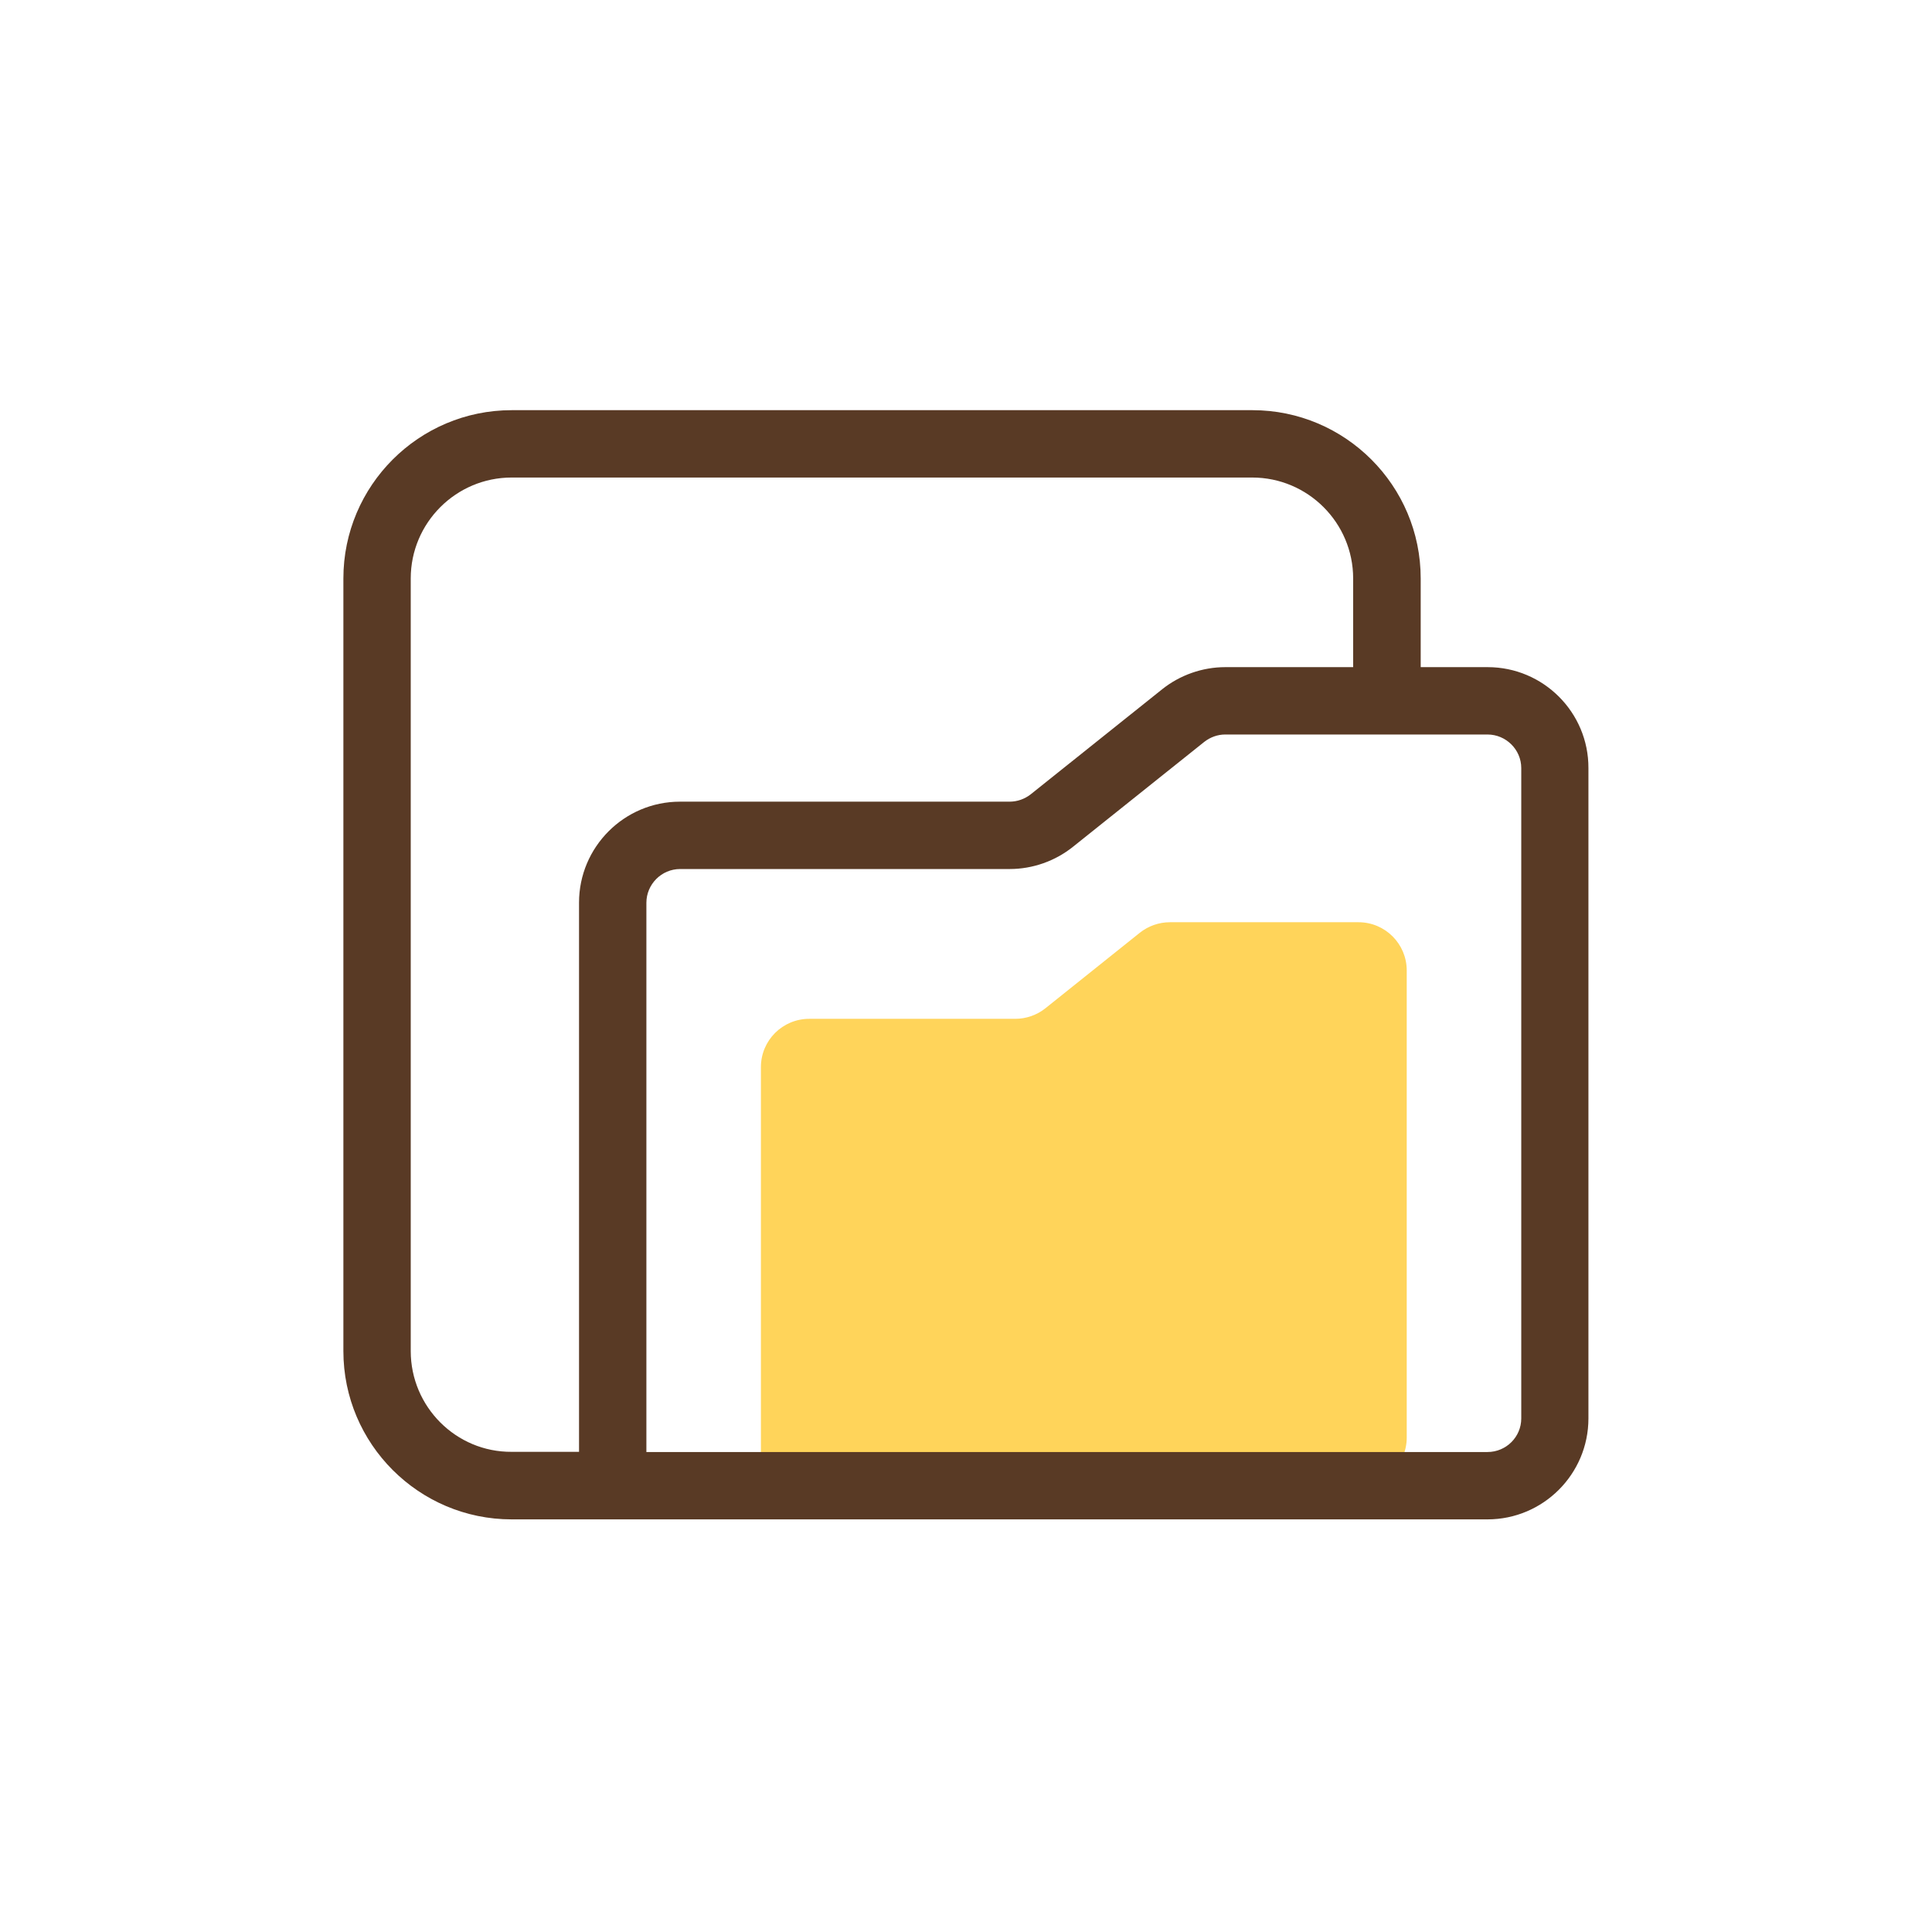
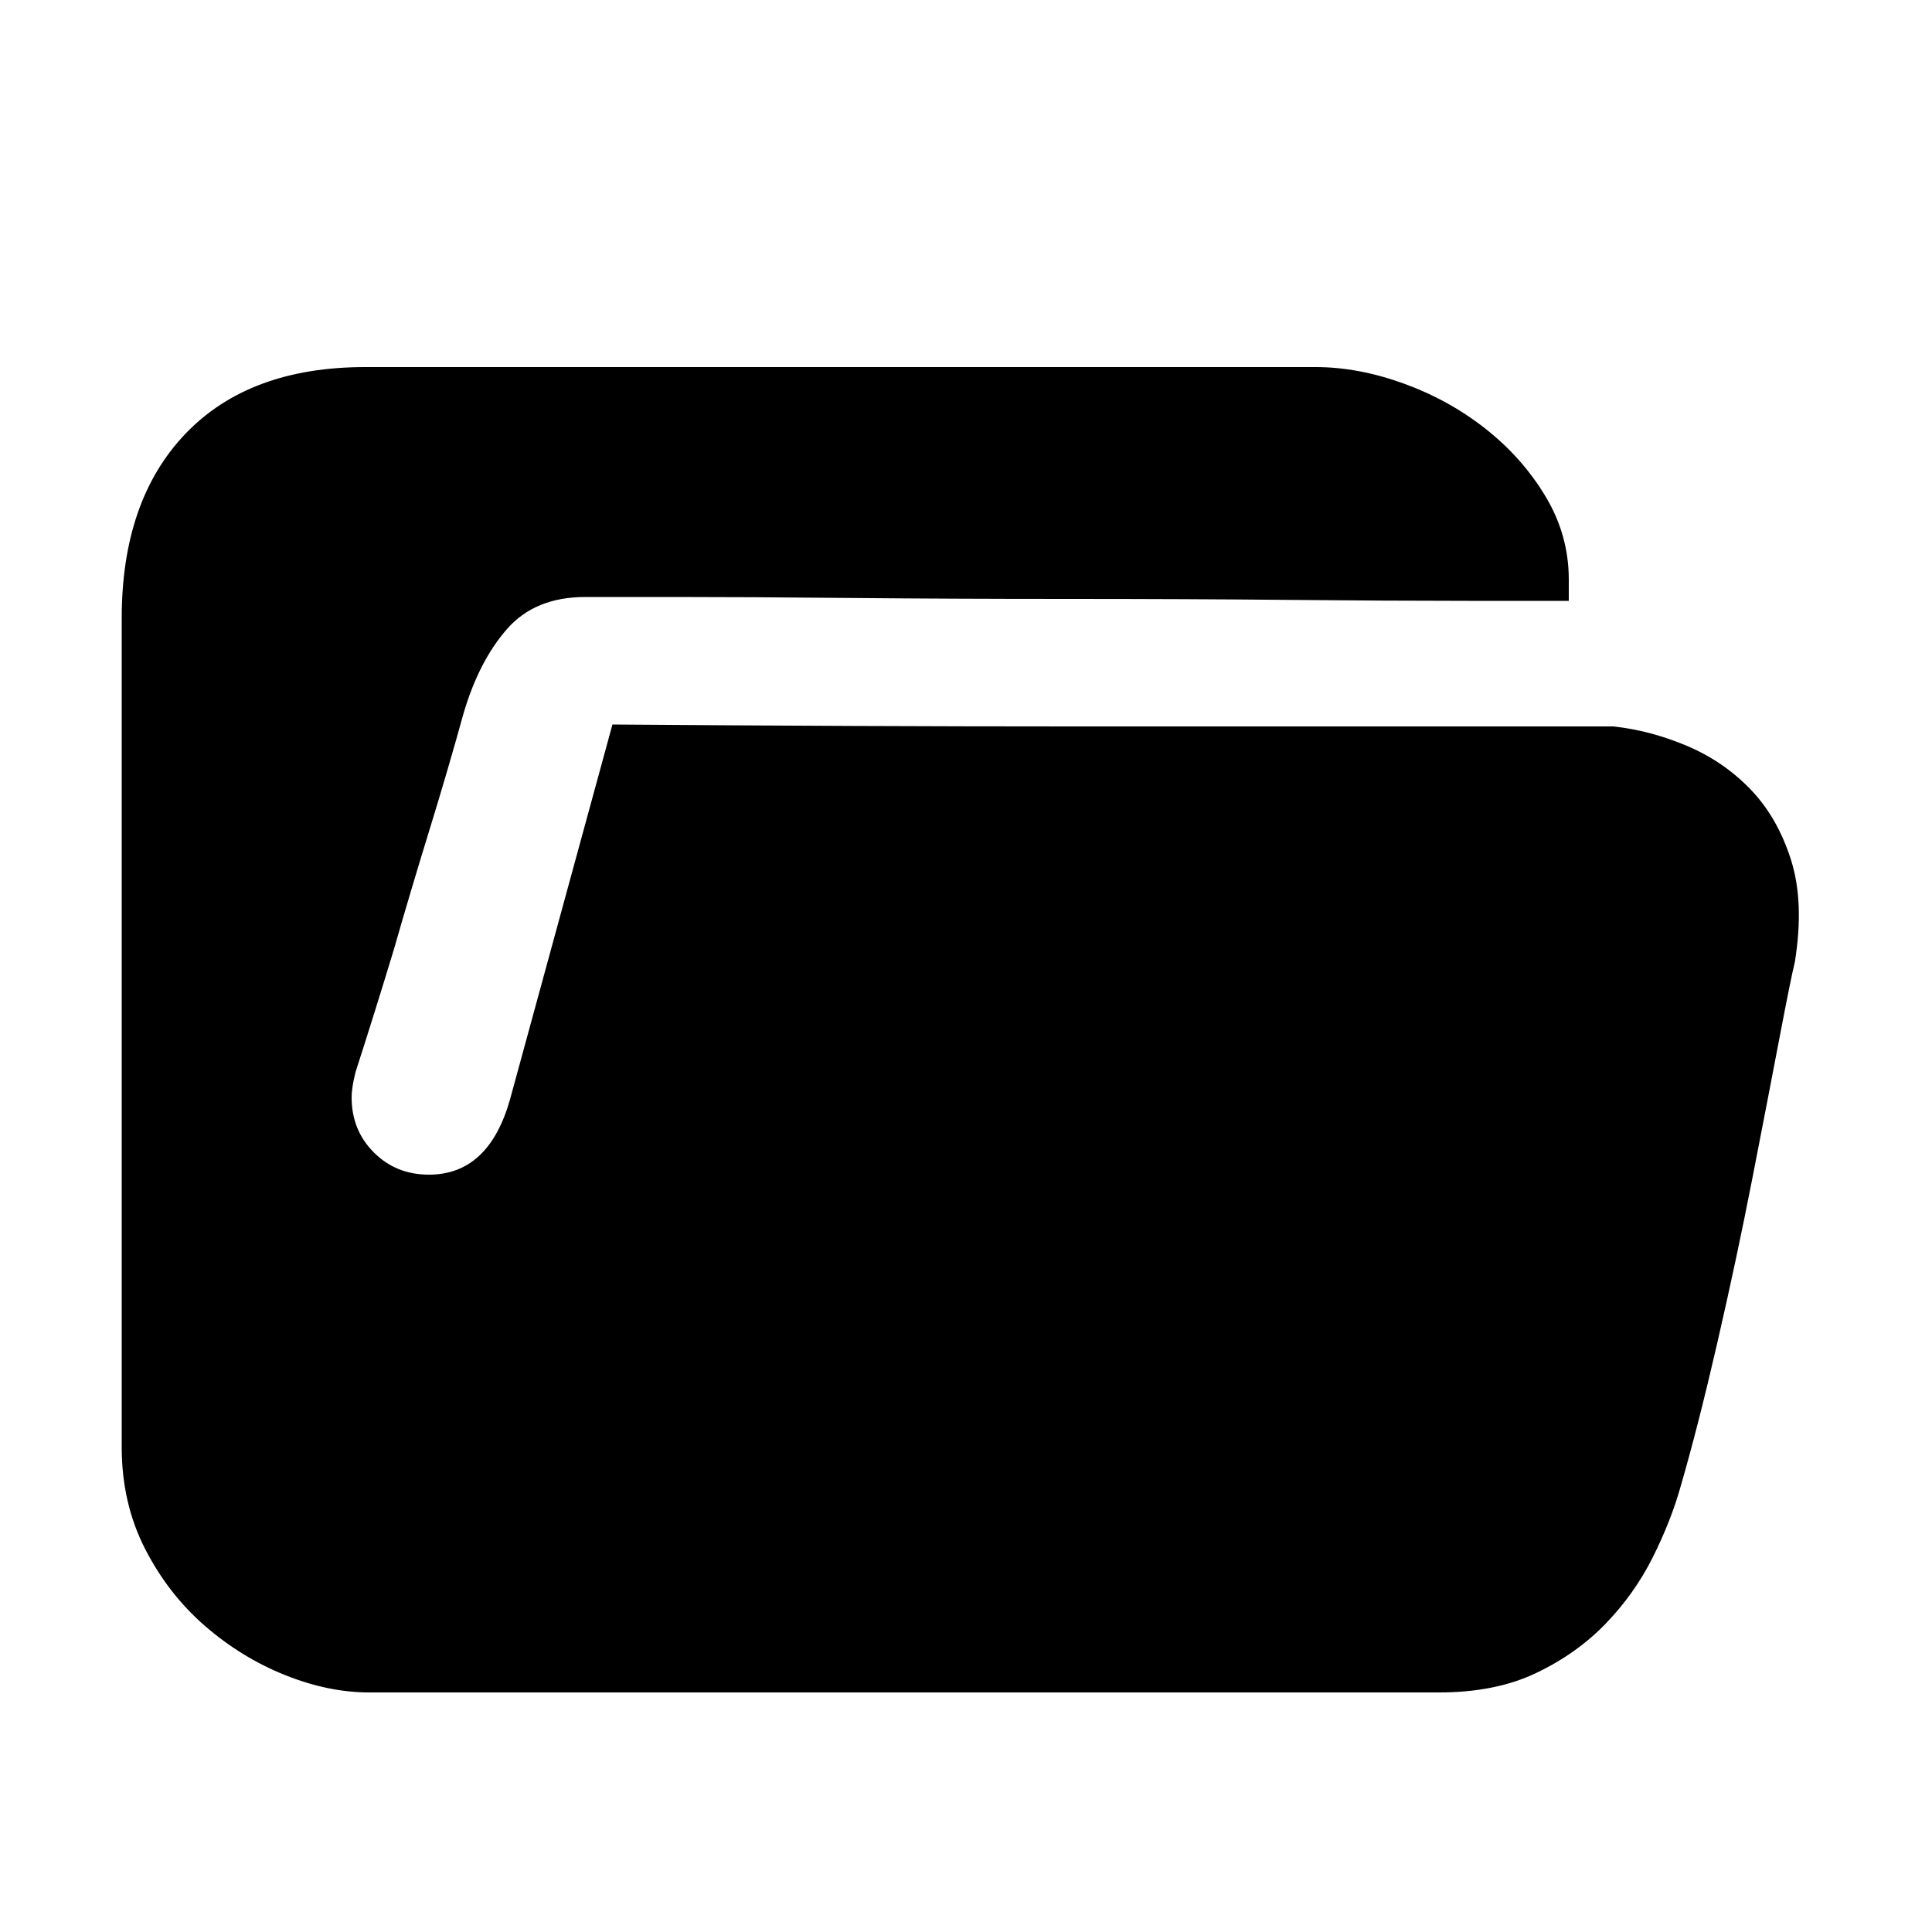
- <svg xmlns="http://www.w3.org/2000/svg" t="1774584873340" class="icon" viewBox="0 0 1024 1024" version="1.1" p-id="46511" width="200" height="200">
-   <path d="M720 787.5H403.3V565.6c0-14.2 11.5-25.6 25.6-25.6h109.2c5.8 0 11.5-2 16-5.6l50-40c4.5-3.6 10.2-5.6 16-5.6H720c14.2 0 25.6 11.5 25.6 25.6v247.5c0 14.1-11.4 25.6-25.6 25.6z" fill="#FFD45A" p-id="46512" />
-   <path d="M788.5 353.6H753v-47c0-49.2-40-89.2-89.2-89.2H271.2c-49.2 0-89.2 40-89.2 89.2v409.5c0 49.2 40 89.2 89.2 89.2H788.4c29.5 0 53.5-24 53.5-53.5V407.1c0.1-29.5-23.9-53.5-53.4-53.5zM217.7 716.1V306.6c0-29.5 24-53.5 53.5-53.5h392.5c29.5 0 53.5 24 53.5 53.5v47h-67.8c-12.1 0-24 4.2-33.4 11.7L546.3 421c-3.2 2.5-7.1 3.9-11.2 3.9H360.4c-29.5 0-53.5 24-53.5 53.5v291.1h-35.7c-29.5 0.2-53.5-23.9-53.5-53.4z m588.6 35.7c0 9.8-8 17.8-17.9 17.8H342.6V478.5c0-9.8 8-17.9 17.9-17.9h174.7c12.1 0 24-4.2 33.4-11.7l69.7-55.7c3.2-2.5 7.1-3.9 11.1-3.9h139c9.8 0 17.9 8 17.9 17.8v344.7z" fill="#593A25" p-id="46513" />
+ <svg xmlns="http://www.w3.org/2000/svg" t="1774681144691" class="icon" viewBox="0 0 1024 1024" version="1.1" p-id="25803" width="256" height="256">
+   <path d="M855.04 385.024q19.456 2.048 38.912 10.24t33.792 23.04 21.504 37.376 2.048 54.272q-2.048 8.192-8.192 40.448t-14.336 74.24-18.432 86.528-19.456 76.288q-5.12 18.432-14.848 37.888t-25.088 35.328-36.864 26.112-51.2 10.24l-567.296 0q-21.504 0-44.544-9.216t-42.496-26.112-31.744-40.96-12.288-53.76l0-439.296q0-62.464 33.792-97.792t95.232-35.328l503.808 0q22.528 0 46.592 8.704t43.52 24.064 31.744 35.84 12.288 44.032l0 11.264-53.248 0q-40.96 0-95.744-0.512t-116.736-0.512-115.712-0.512-92.672-0.512l-47.104 0q-26.624 0-41.472 16.896t-23.04 44.544q-8.192 29.696-18.432 62.976t-18.432 61.952q-10.24 33.792-20.48 65.536-2.048 8.192-2.048 13.312 0 17.408 11.776 29.184t29.184 11.776q31.744 0 43.008-39.936l54.272-198.656q133.12 1.024 243.712 1.024l286.72 0z" p-id="25804" fill="#000000" />
</svg>
